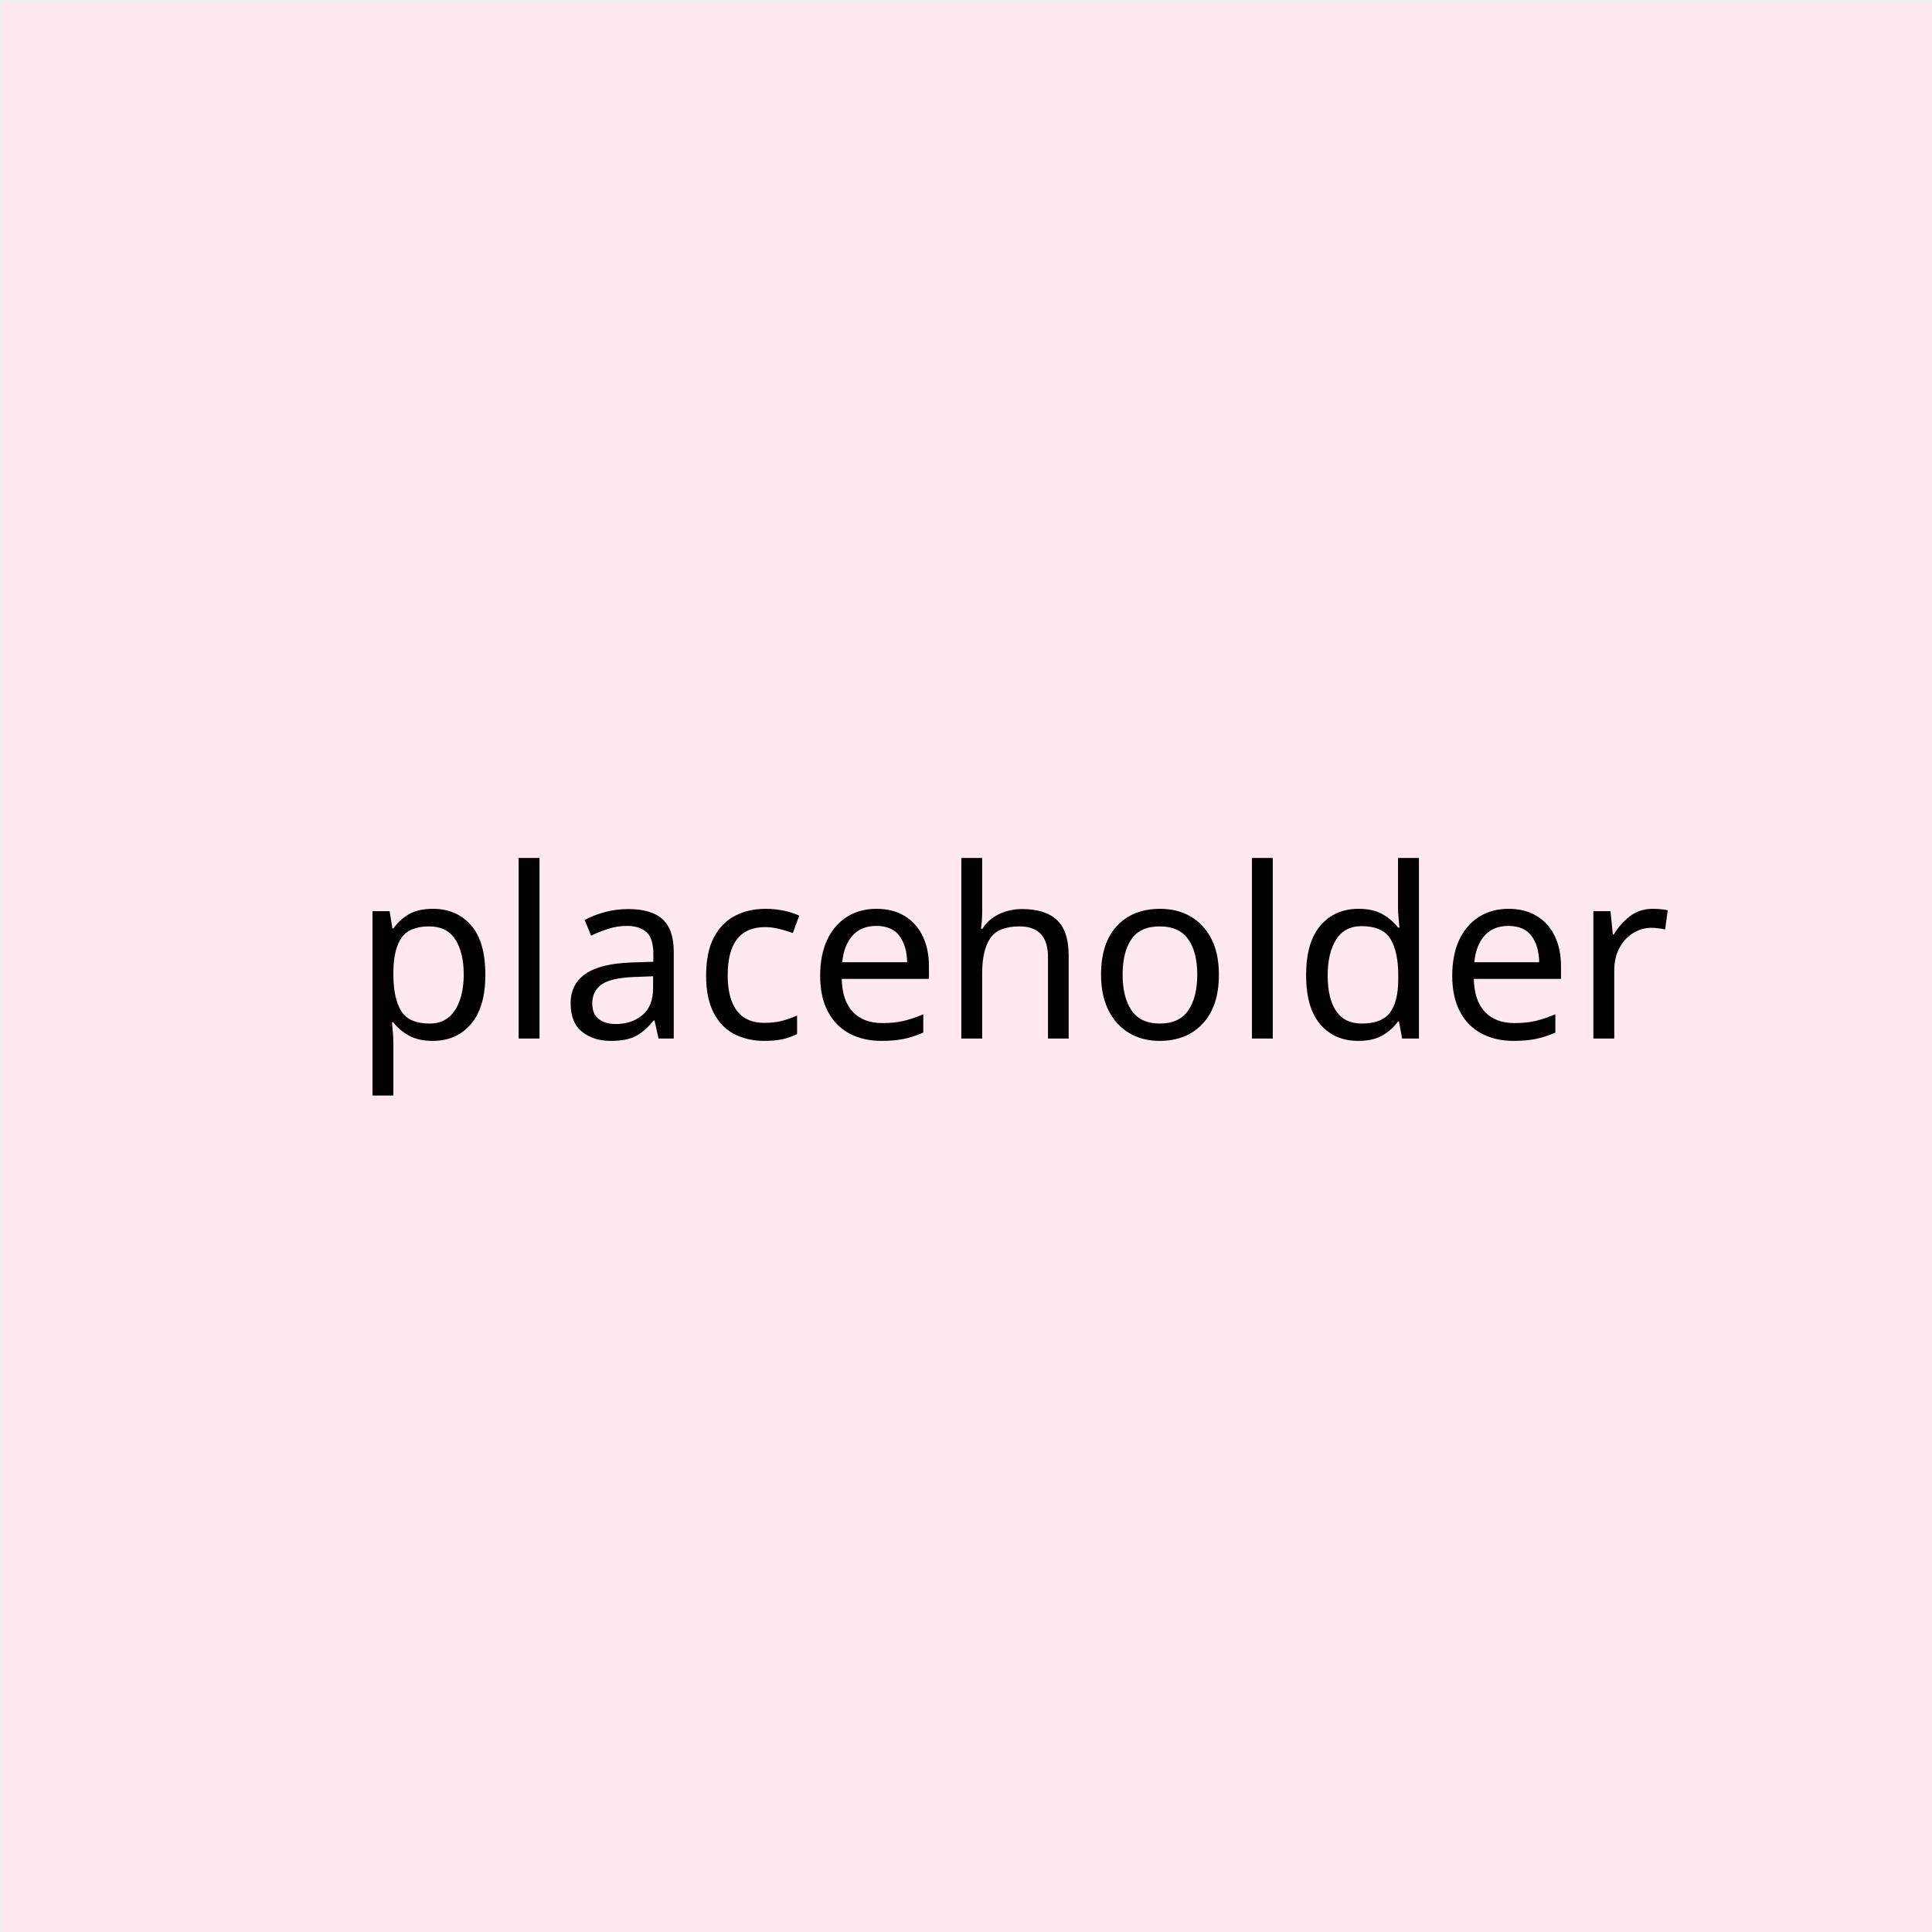
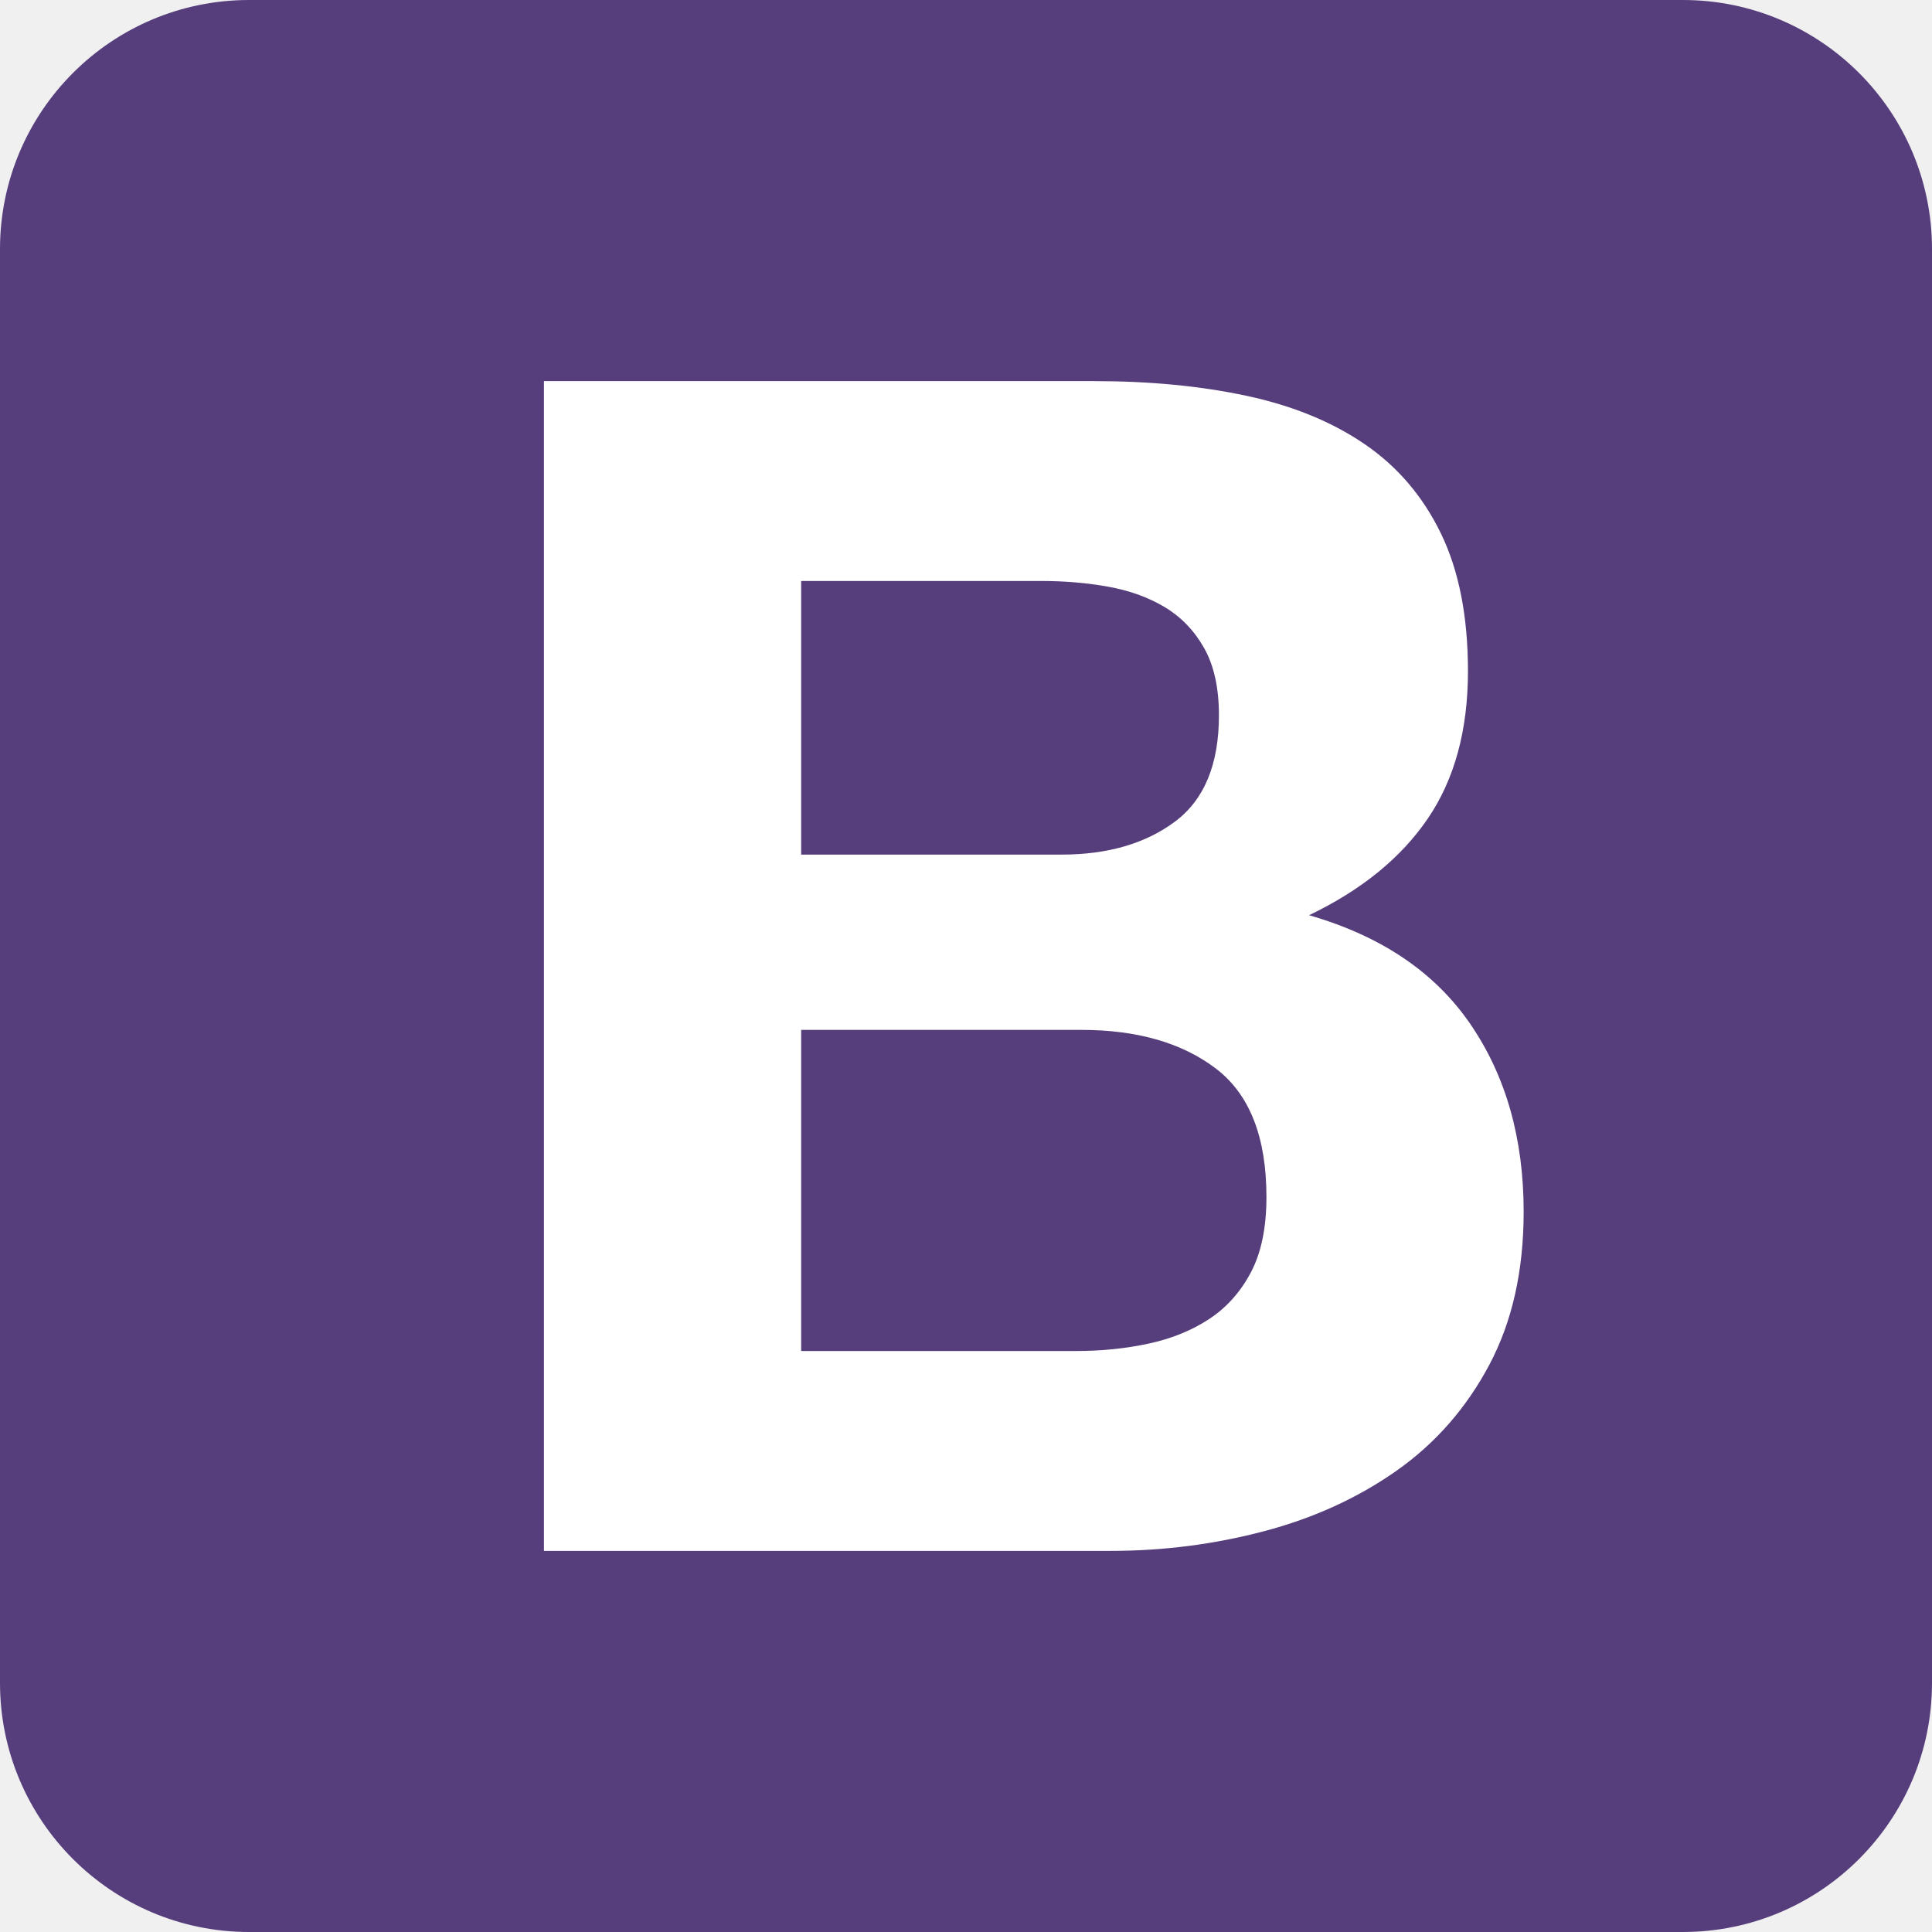
- <svg xmlns="http://www.w3.org/2000/svg" version="1.1" id="Layer_1" x="0px" y="0px" viewBox="0 0 512 512" style="enable-background:new 0 0 512 512;" xml:space="preserve">
-   <style type="text/css">
- 	.st0{fill:#FFE9F0;}
- 	.st1{font-family:'MyriadPro-Regular';}
- 	.st2{font-size:62.971px;}
- </style>
-   <rect x="0.3" y="0.7" class="st0" width="512" height="512" />
-   <text transform="matrix(1 0 0 1 93.36 275.2217)" class="st1 st2">placeholder </text>
+ <svg xmlns="http://www.w3.org/2000/svg" width="256px" height="256px" viewBox="0 0 256 256" version="1.1" preserveAspectRatio="xMidYMid">
+   <g>
+     <path d="M0,222.991 C0,241.223 14.779,256 33.009,256 L222.991,256 C241.223,256 256,241.221 256,222.991 L256,33.009 C256,14.777 241.221,0 222.991,0 L33.009,0 C14.777,0 0,14.779 0,33.009 L0,222.991 Z" fill="#563D7C" />
+     <path d="M106.158,113.238 L106.158,76.985 L138.069,76.985 C141.109,76.985 144.039,77.238 146.861,77.744 C149.683,78.251 152.18,79.155 154.351,80.458 C156.522,81.761 158.258,83.57 159.561,85.885 C160.863,88.201 161.515,91.168 161.515,94.786 C161.515,101.298 159.561,106.002 155.653,108.896 C151.746,111.791 146.753,113.238 140.674,113.238 L106.158,113.238 L106.158,113.238 Z M72.075,50.5 L72.075,205.5 L147.187,205.5 C154.134,205.5 160.9,204.632 167.485,202.895 C174.07,201.158 179.931,198.481 185.069,194.863 C190.206,191.245 194.295,186.577 197.334,180.861 C200.373,175.144 201.893,168.378 201.893,160.563 C201.893,150.866 199.541,142.581 194.838,135.707 C190.134,128.832 183.006,124.02 173.454,121.27 C180.401,117.942 185.648,113.672 189.193,108.462 C192.739,103.252 194.512,96.74 194.512,88.924 C194.512,81.688 193.318,75.61 190.93,70.689 C188.542,65.768 185.177,61.825 180.835,58.858 C176.494,55.891 171.284,53.756 165.205,52.454 C159.127,51.151 152.397,50.5 145.016,50.5 L72.075,50.5 L72.075,50.5 Z M106.158,179.015 L106.158,136.466 L143.279,136.466 C150.66,136.466 156.594,138.167 161.081,141.568 C165.567,144.969 167.81,150.649 167.81,158.609 C167.81,162.662 167.123,165.99 165.748,168.595 C164.373,171.2 162.528,173.263 160.212,174.782 C157.897,176.302 155.219,177.387 152.18,178.039 C149.141,178.69 145.957,179.015 142.628,179.015 L106.158,179.015 L106.158,179.015 Z" fill="#FFFFFF" />
+   </g>
</svg>
